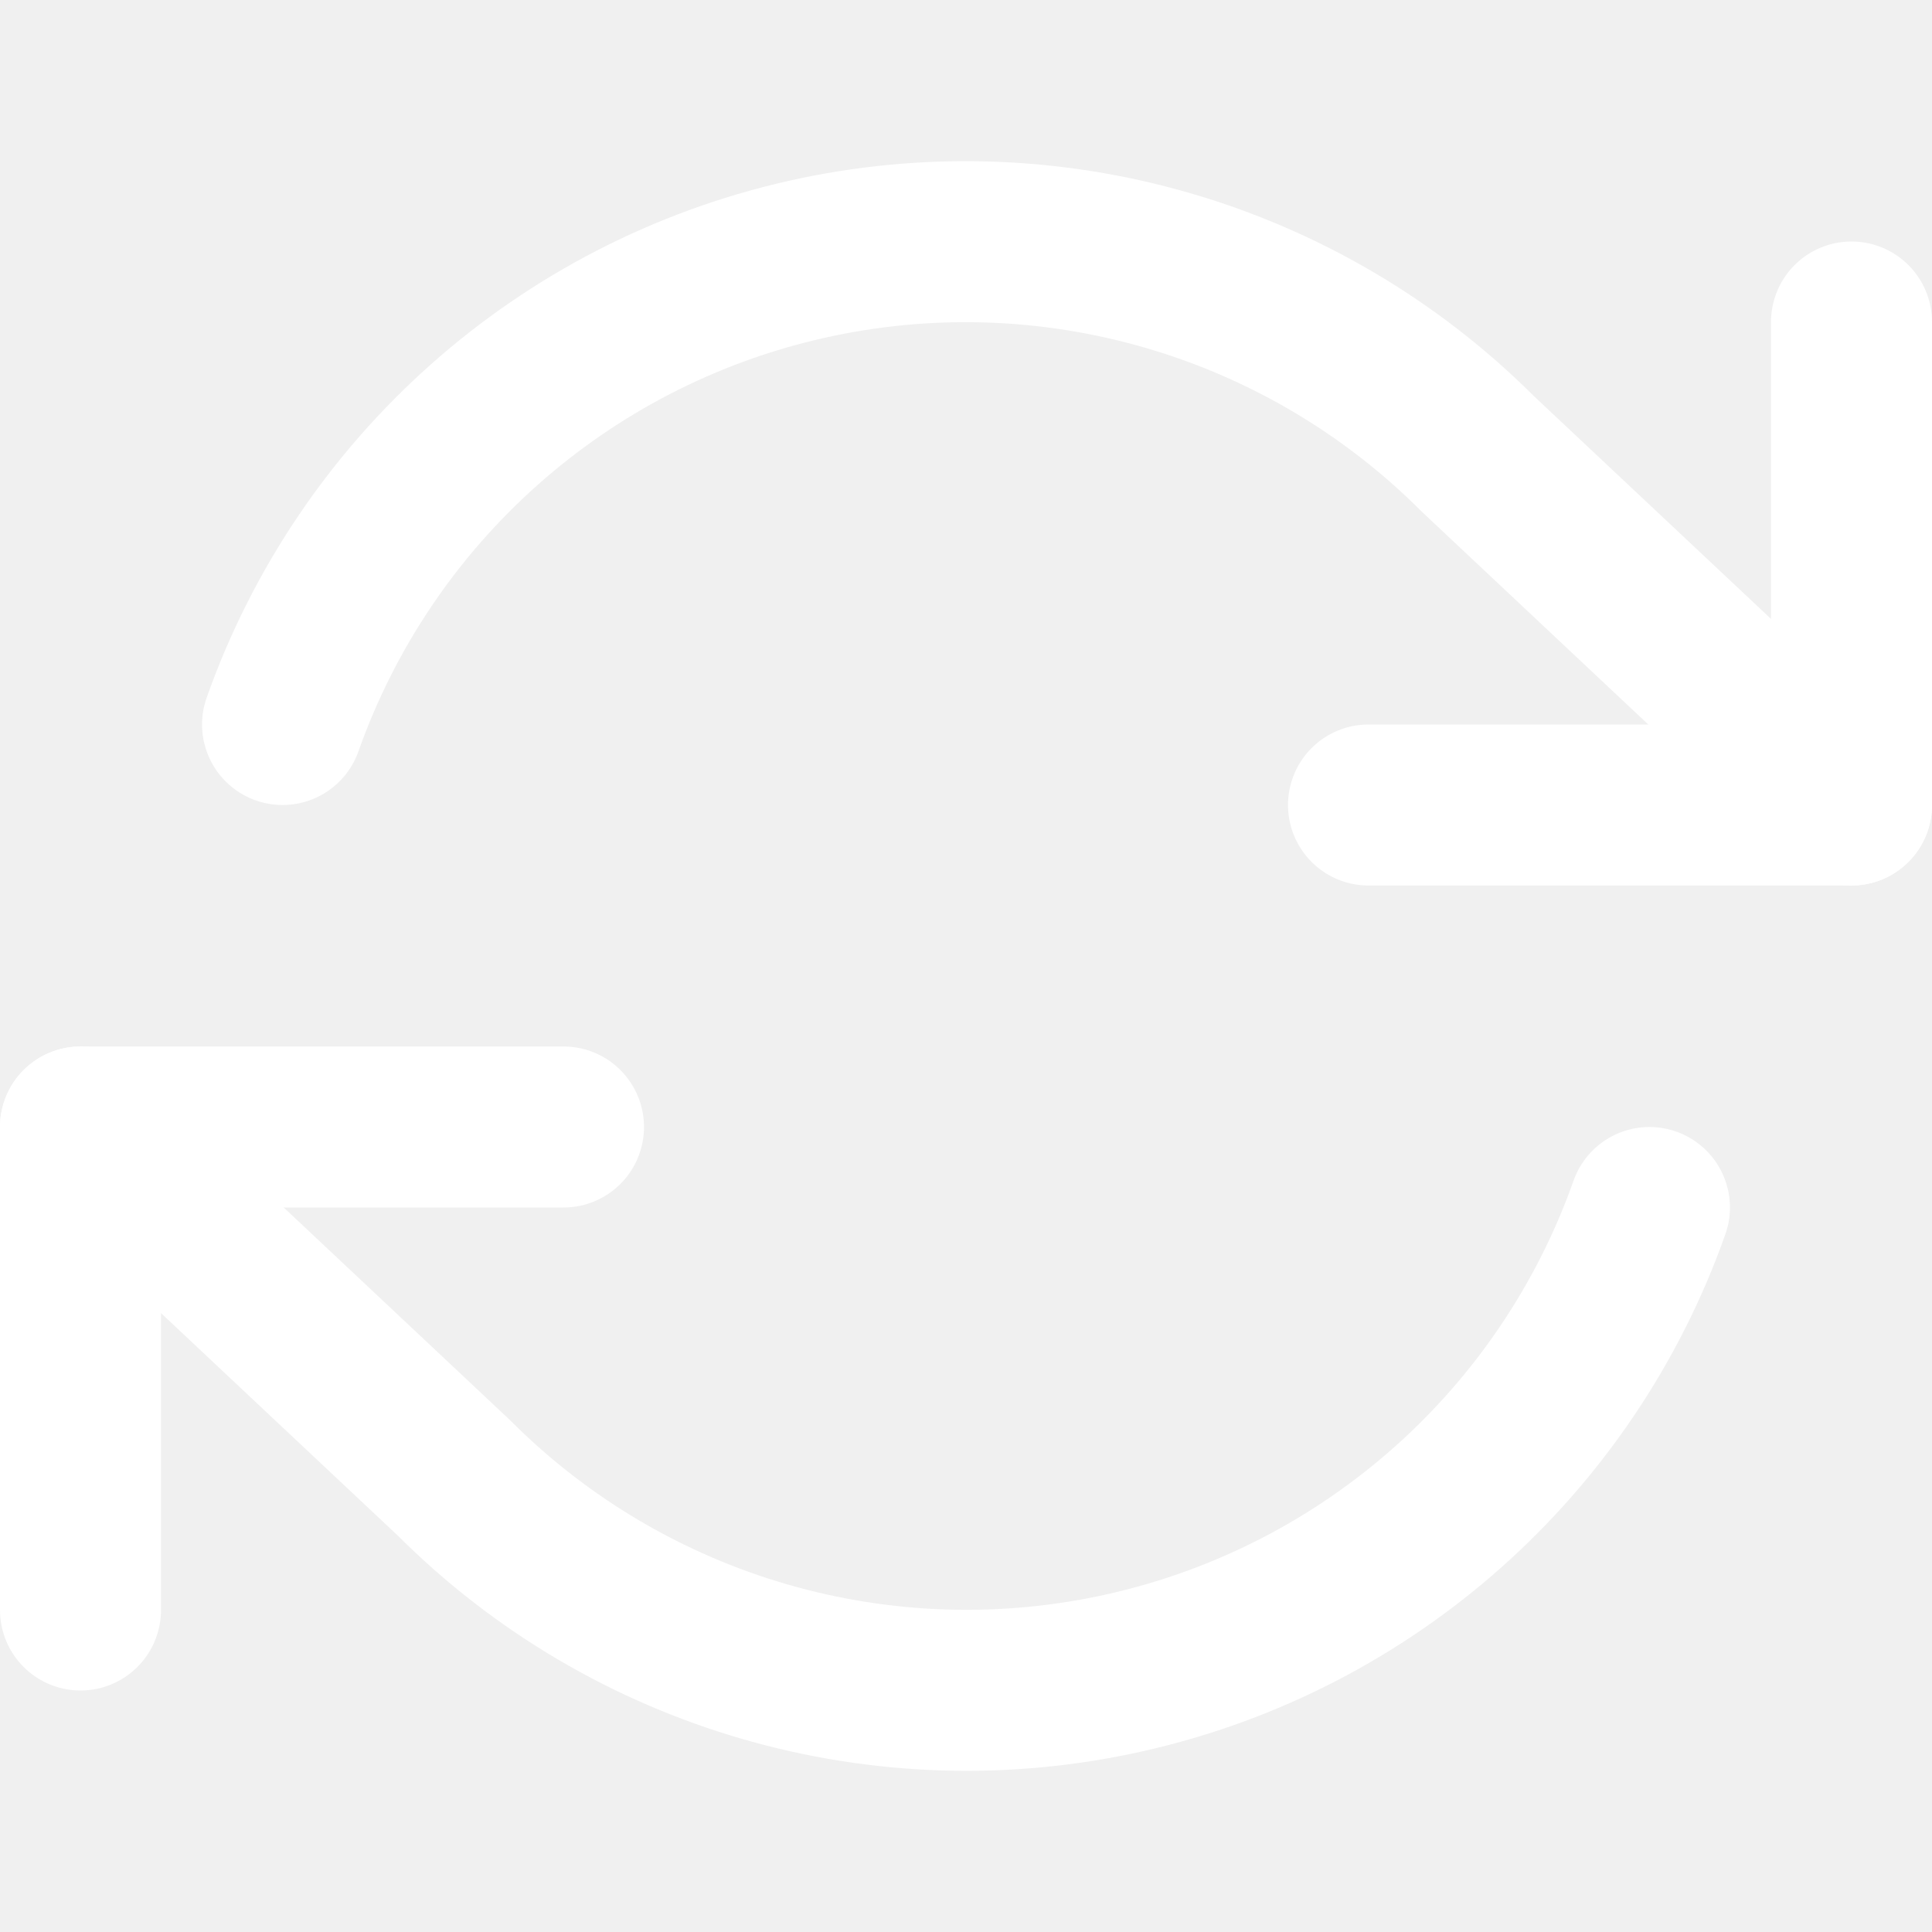
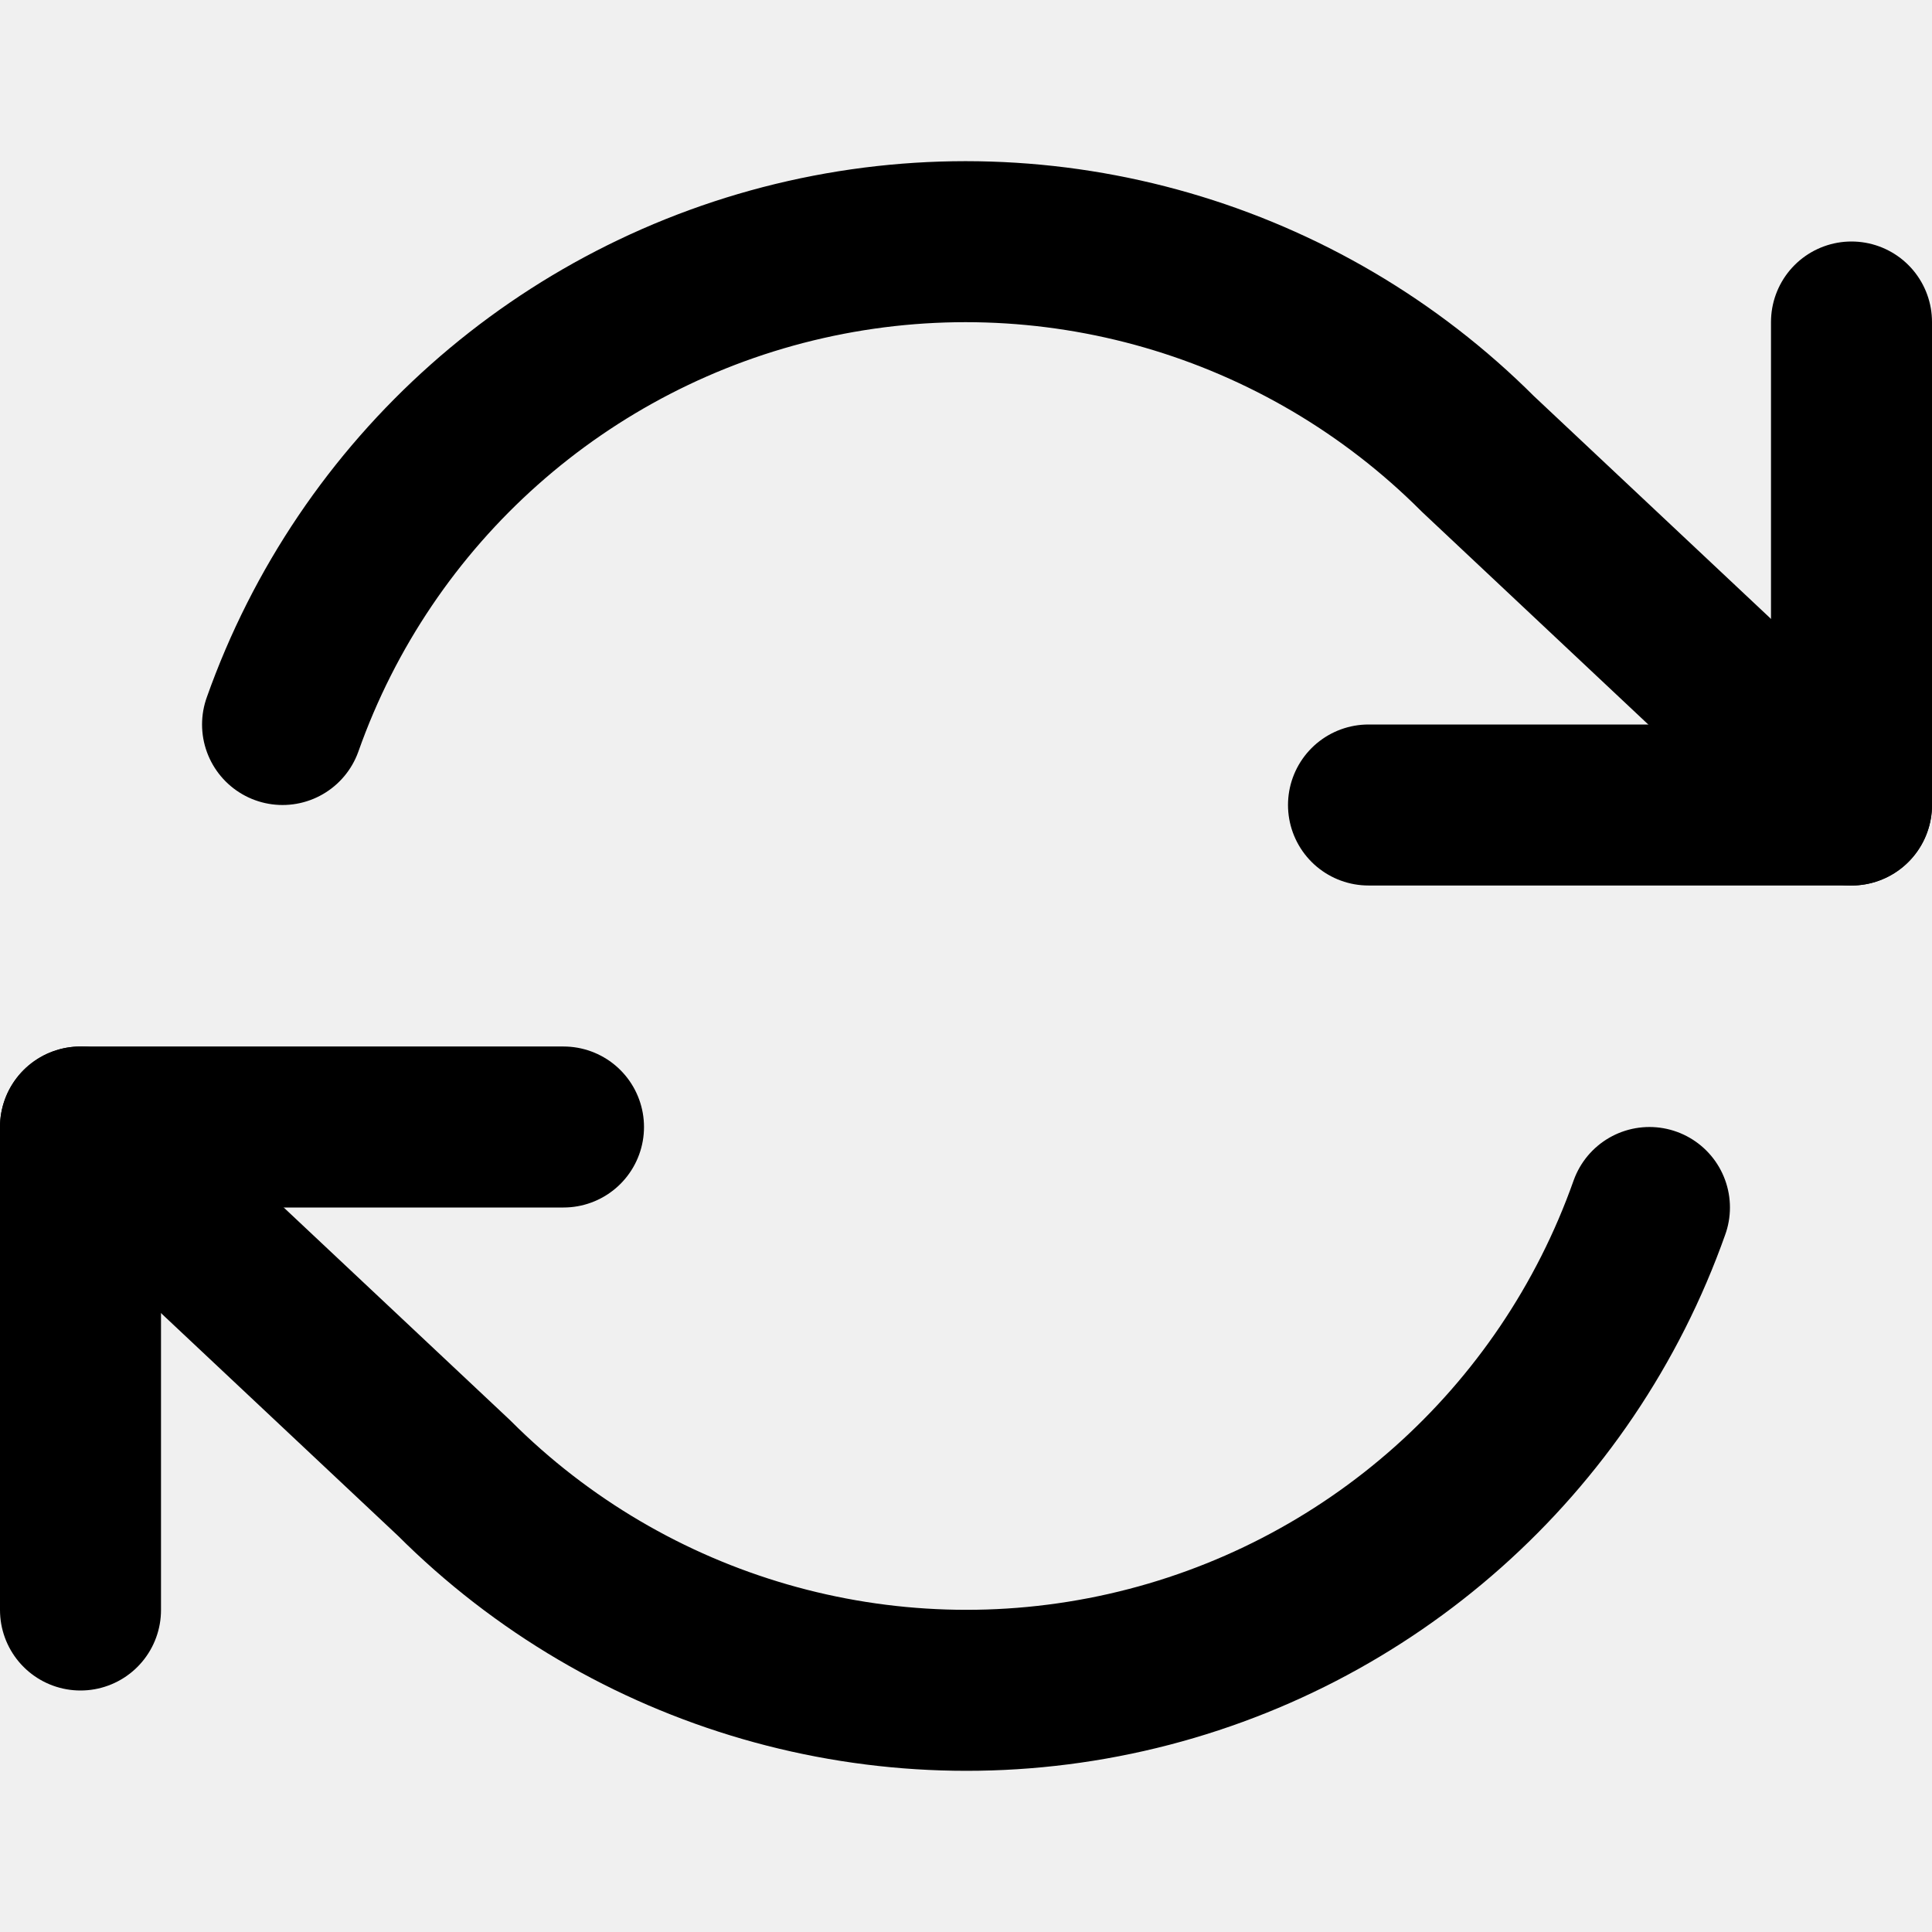
- <svg xmlns="http://www.w3.org/2000/svg" width="24" height="24" viewBox="0 0 24 24" fill="none" stroke="white" stroke-width="2" stroke-linecap="round" stroke-linejoin="round" class="feather feather-refresh-cw">
+ <svg xmlns="http://www.w3.org/2000/svg" width="24" height="24" viewBox="0 0 24 24" fill="none" stroke="black" stroke-width="2" stroke-linecap="round" stroke-linejoin="round" class="feather feather-refresh-cw">
  <polyline points="23 4 23 10 17 10" />
  <polyline points="1 20 1 14 7 14" />
  <path d="M3.51 9a9 9 0 0 1 14.85-3.36L23 10M1 14l4.64 4.36A9 9 0 0 0 20.49 15" />
</svg>
